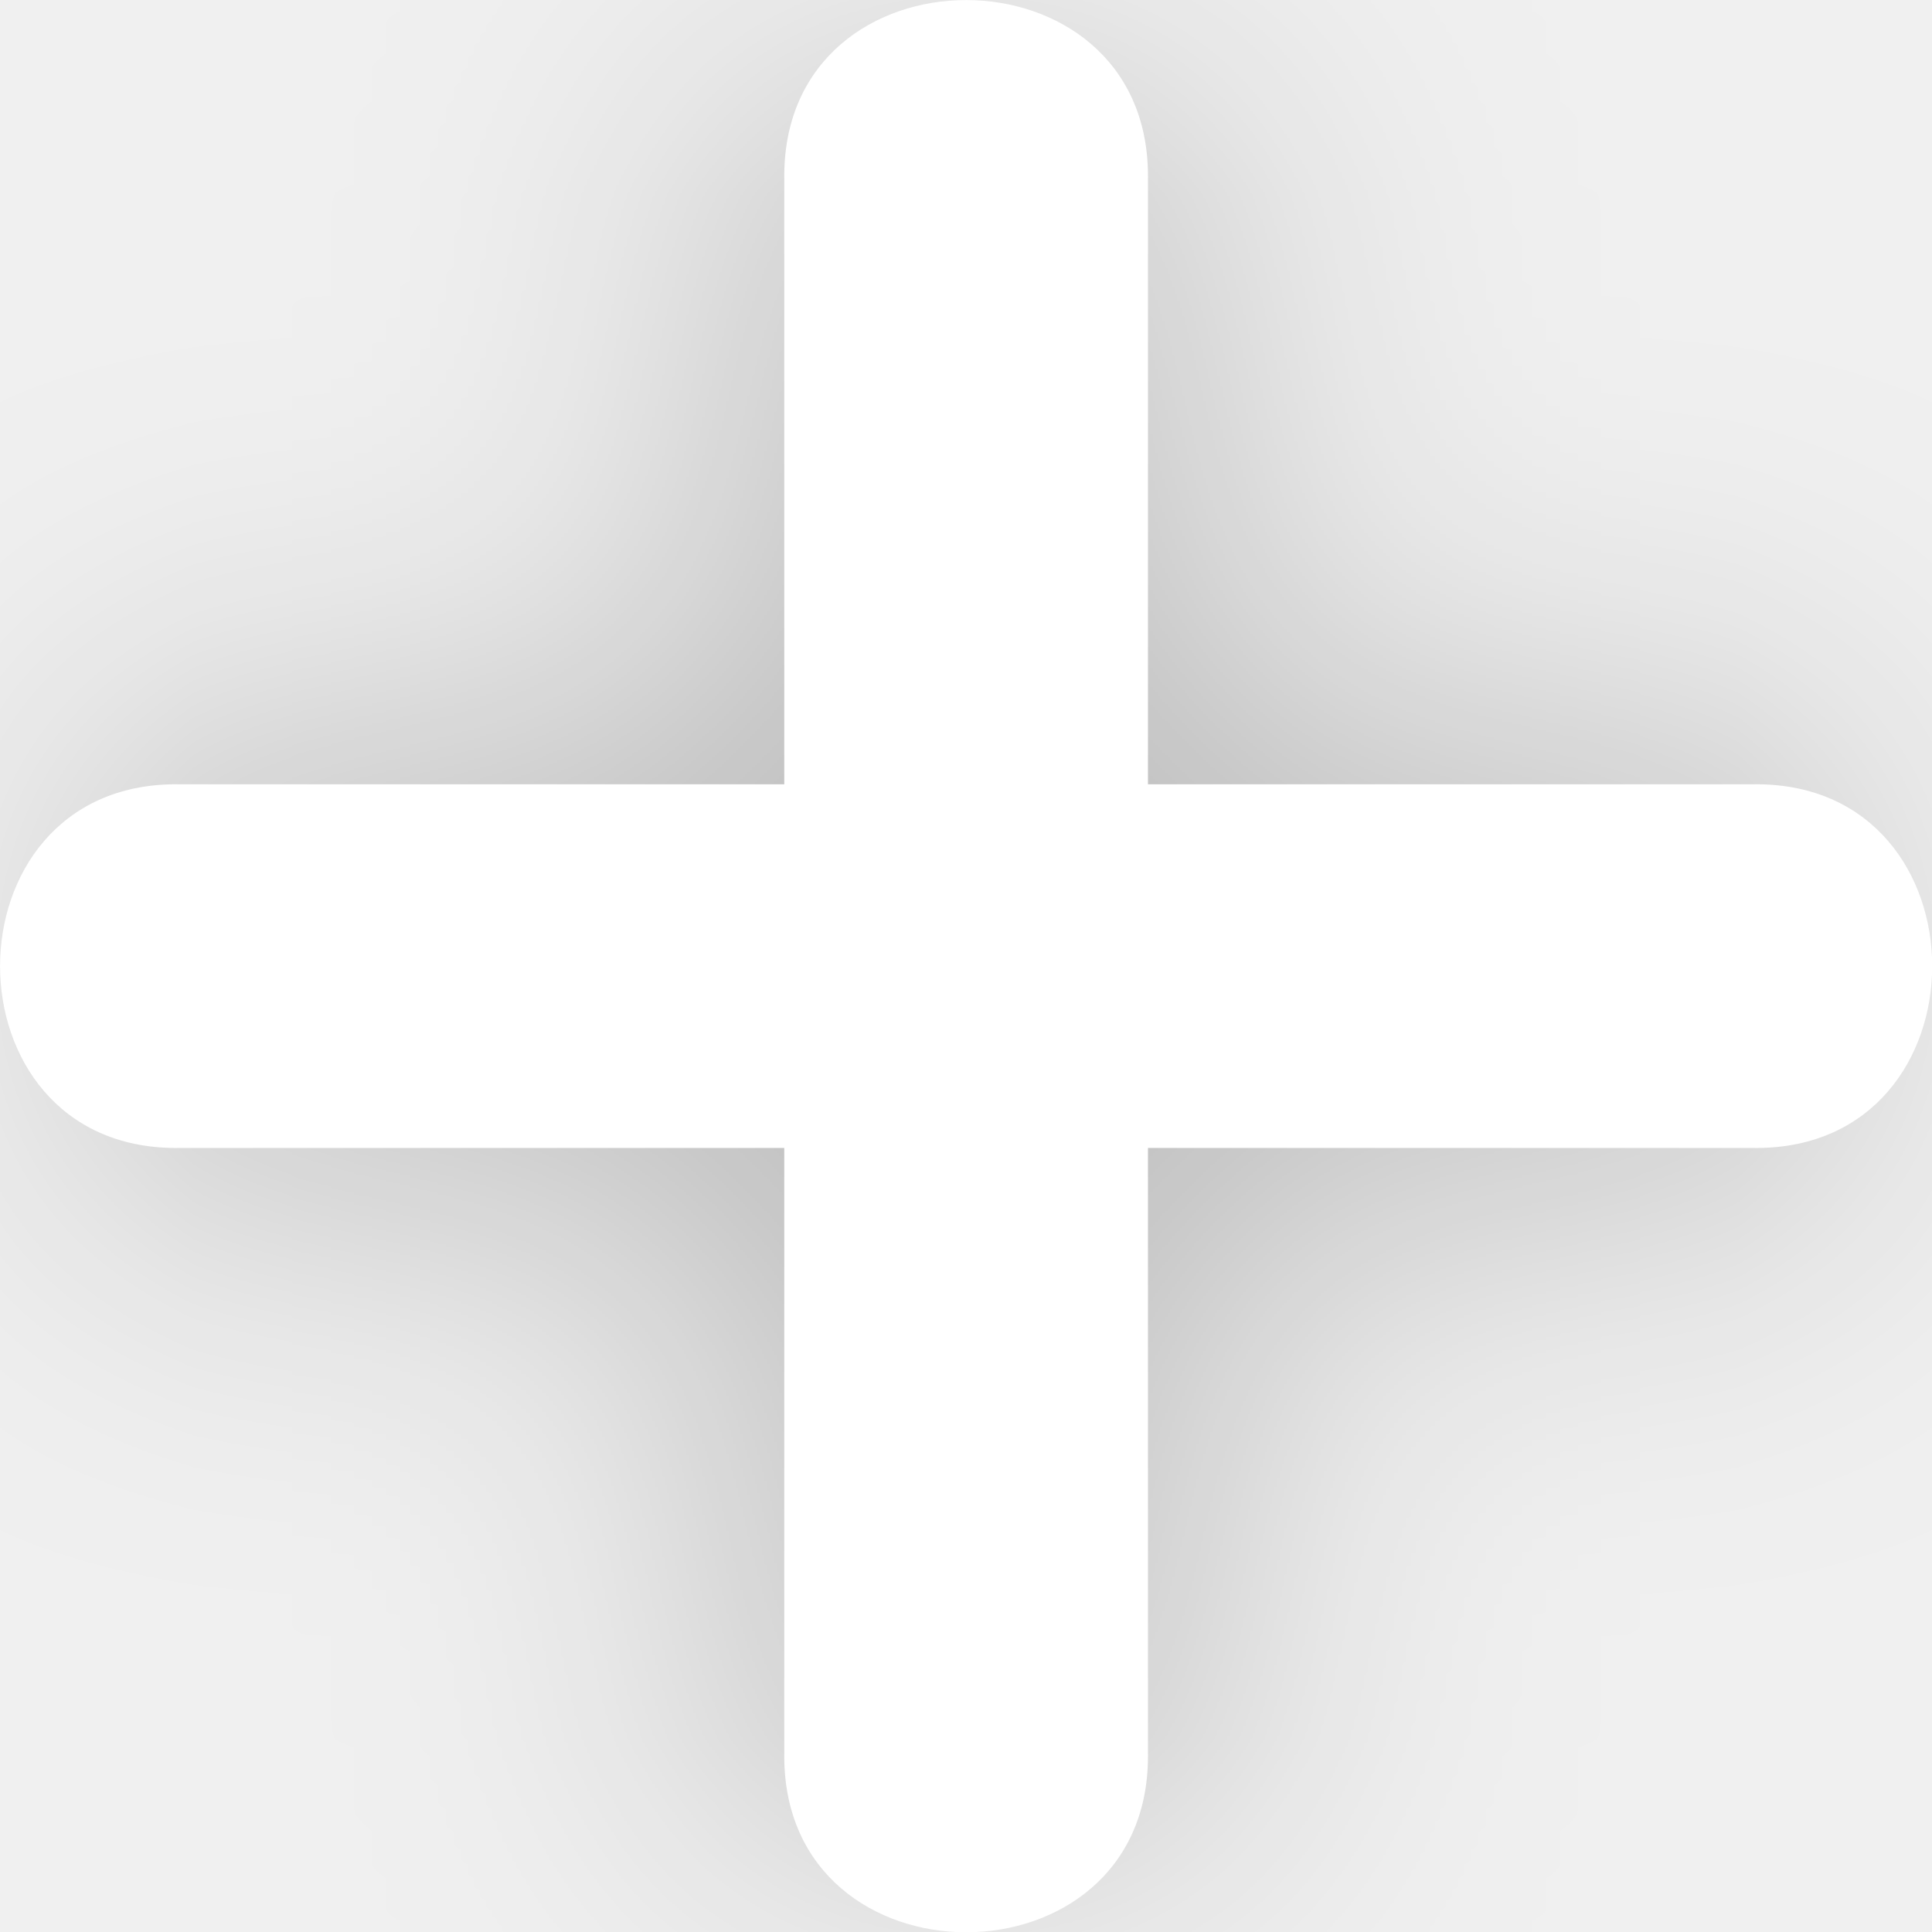
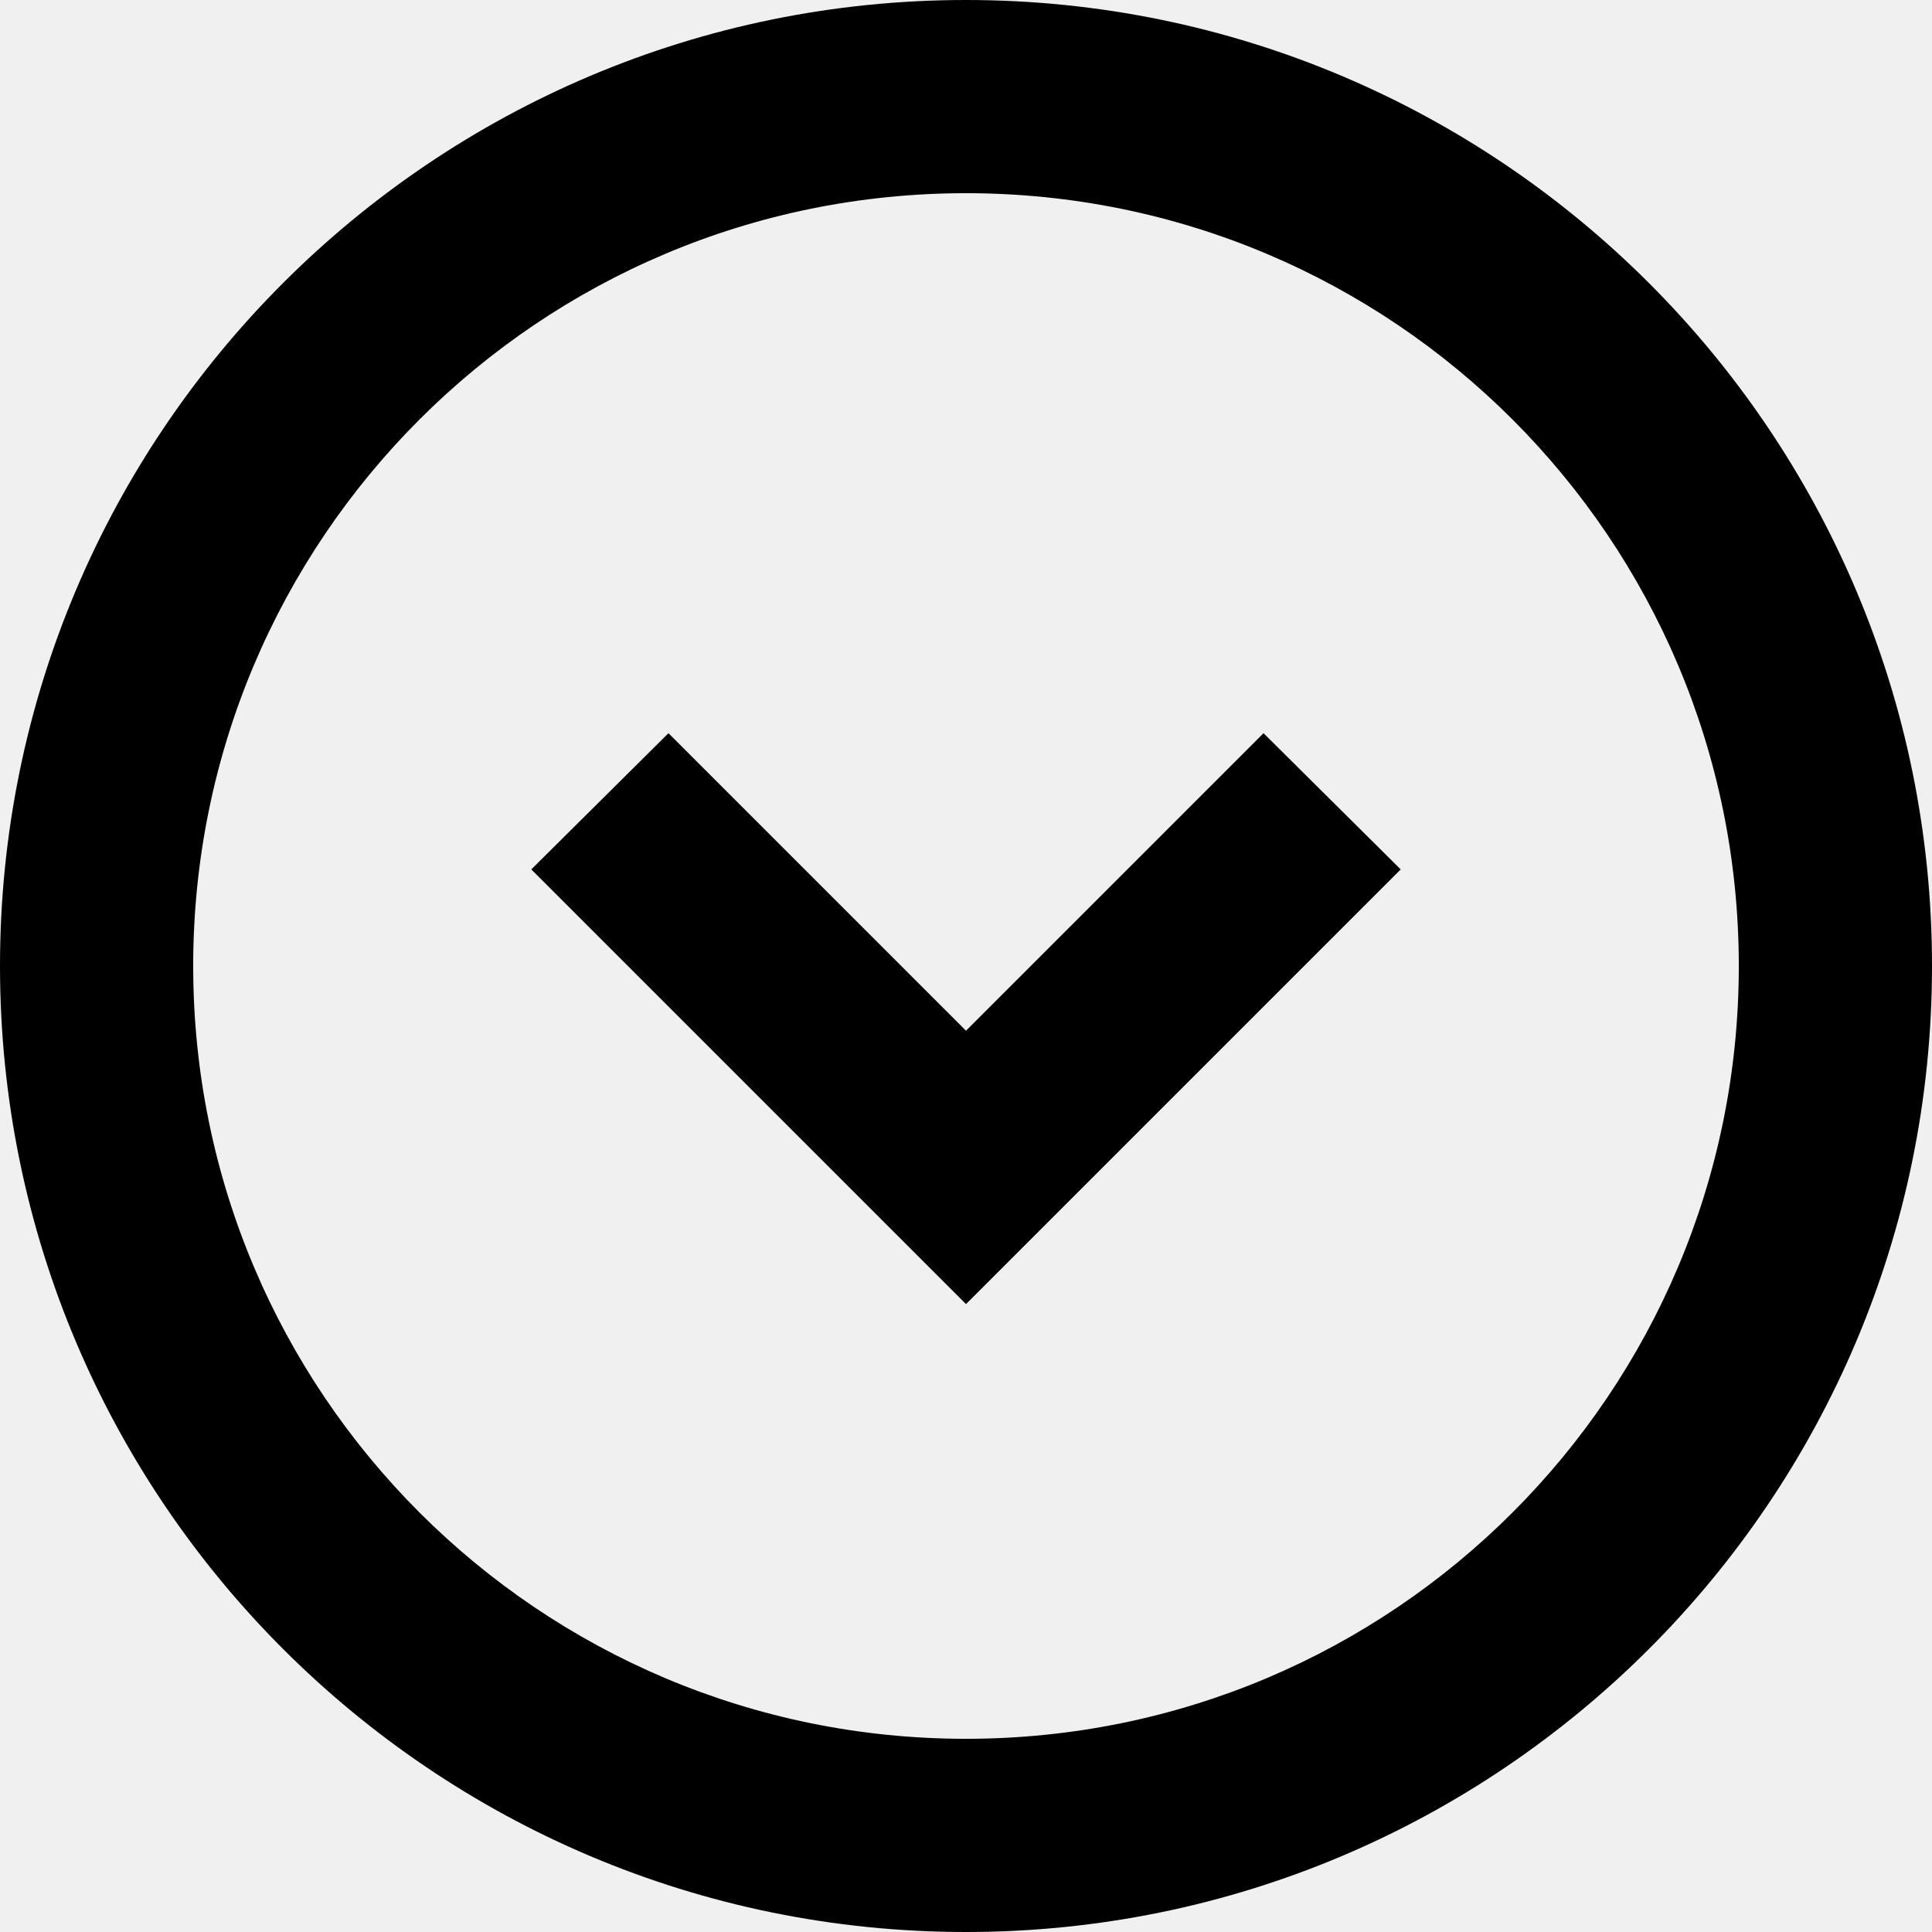
- <svg xmlns="http://www.w3.org/2000/svg" width="16" height="16" viewBox="0 0 16 16" fill="none">
-   <g filter="url(#filter0_d)">
-     <path d="M14.545 6.495H9.507V1.457C9.507 -0.485 6.495 -0.485 6.495 1.457V6.495H1.457C-0.485 6.495 -0.485 9.507 1.457 9.507H6.495V14.545C6.495 16.488 9.507 16.488 9.507 14.545V9.507H14.545C16.487 9.507 16.487 6.495 14.545 6.495Z" fill="#fff" />
-   </g>
-   <defs>
-     <filter id="filter0_d" x="-3.999" y="-3.999" width="24.001" height="24.001" filterUnits="userSpaceOnUse" color-interpolation-filters="sRGB">
-       <feFlood flood-opacity="0" result="BackgroundImageFix" />
-       <feColorMatrix in="SourceAlpha" type="matrix" values="0 0 0 0 0 0 0 0 0 0 0 0 0 0 0 0 0 0 127 0" />
-       <feOffset />
-       <feGaussianBlur stdDeviation="2" />
-       <feColorMatrix type="matrix" values="0 0 0 0 0 0 0 0 0 0 0 0 0 0 0 0 0 0 0.25 0" />
-       <feBlend mode="normal" in2="BackgroundImageFix" result="effect1_dropShadow" />
-       <feBlend mode="normal" in="SourceGraphic" in2="effect1_dropShadow" result="shape" />
-     </filter>
-   </defs>
+ <svg xmlns="http://www.w3.org/2000/svg" width="20" height="20" viewBox="0 0 20 20" fill="none">
+   <path d="M13.08 7.59L10 10.67L6.92 7.59L5.5 9L10 13.5L14.5 9L13.08 7.59ZM10 0C4.48 0 0 4.48 0 10C0 15.52 4.48 20 10 20C15.52 20 20 15.52 20 10C20 4.48 15.52 0 10 0ZM10 18C5.58 18 2 14.42 2 10C2 5.58 5.58 2 10 2C14.42 2 18 5.58 18 10C18 14.42 14.42 18 10 18Z" fill="black" />
</svg>
